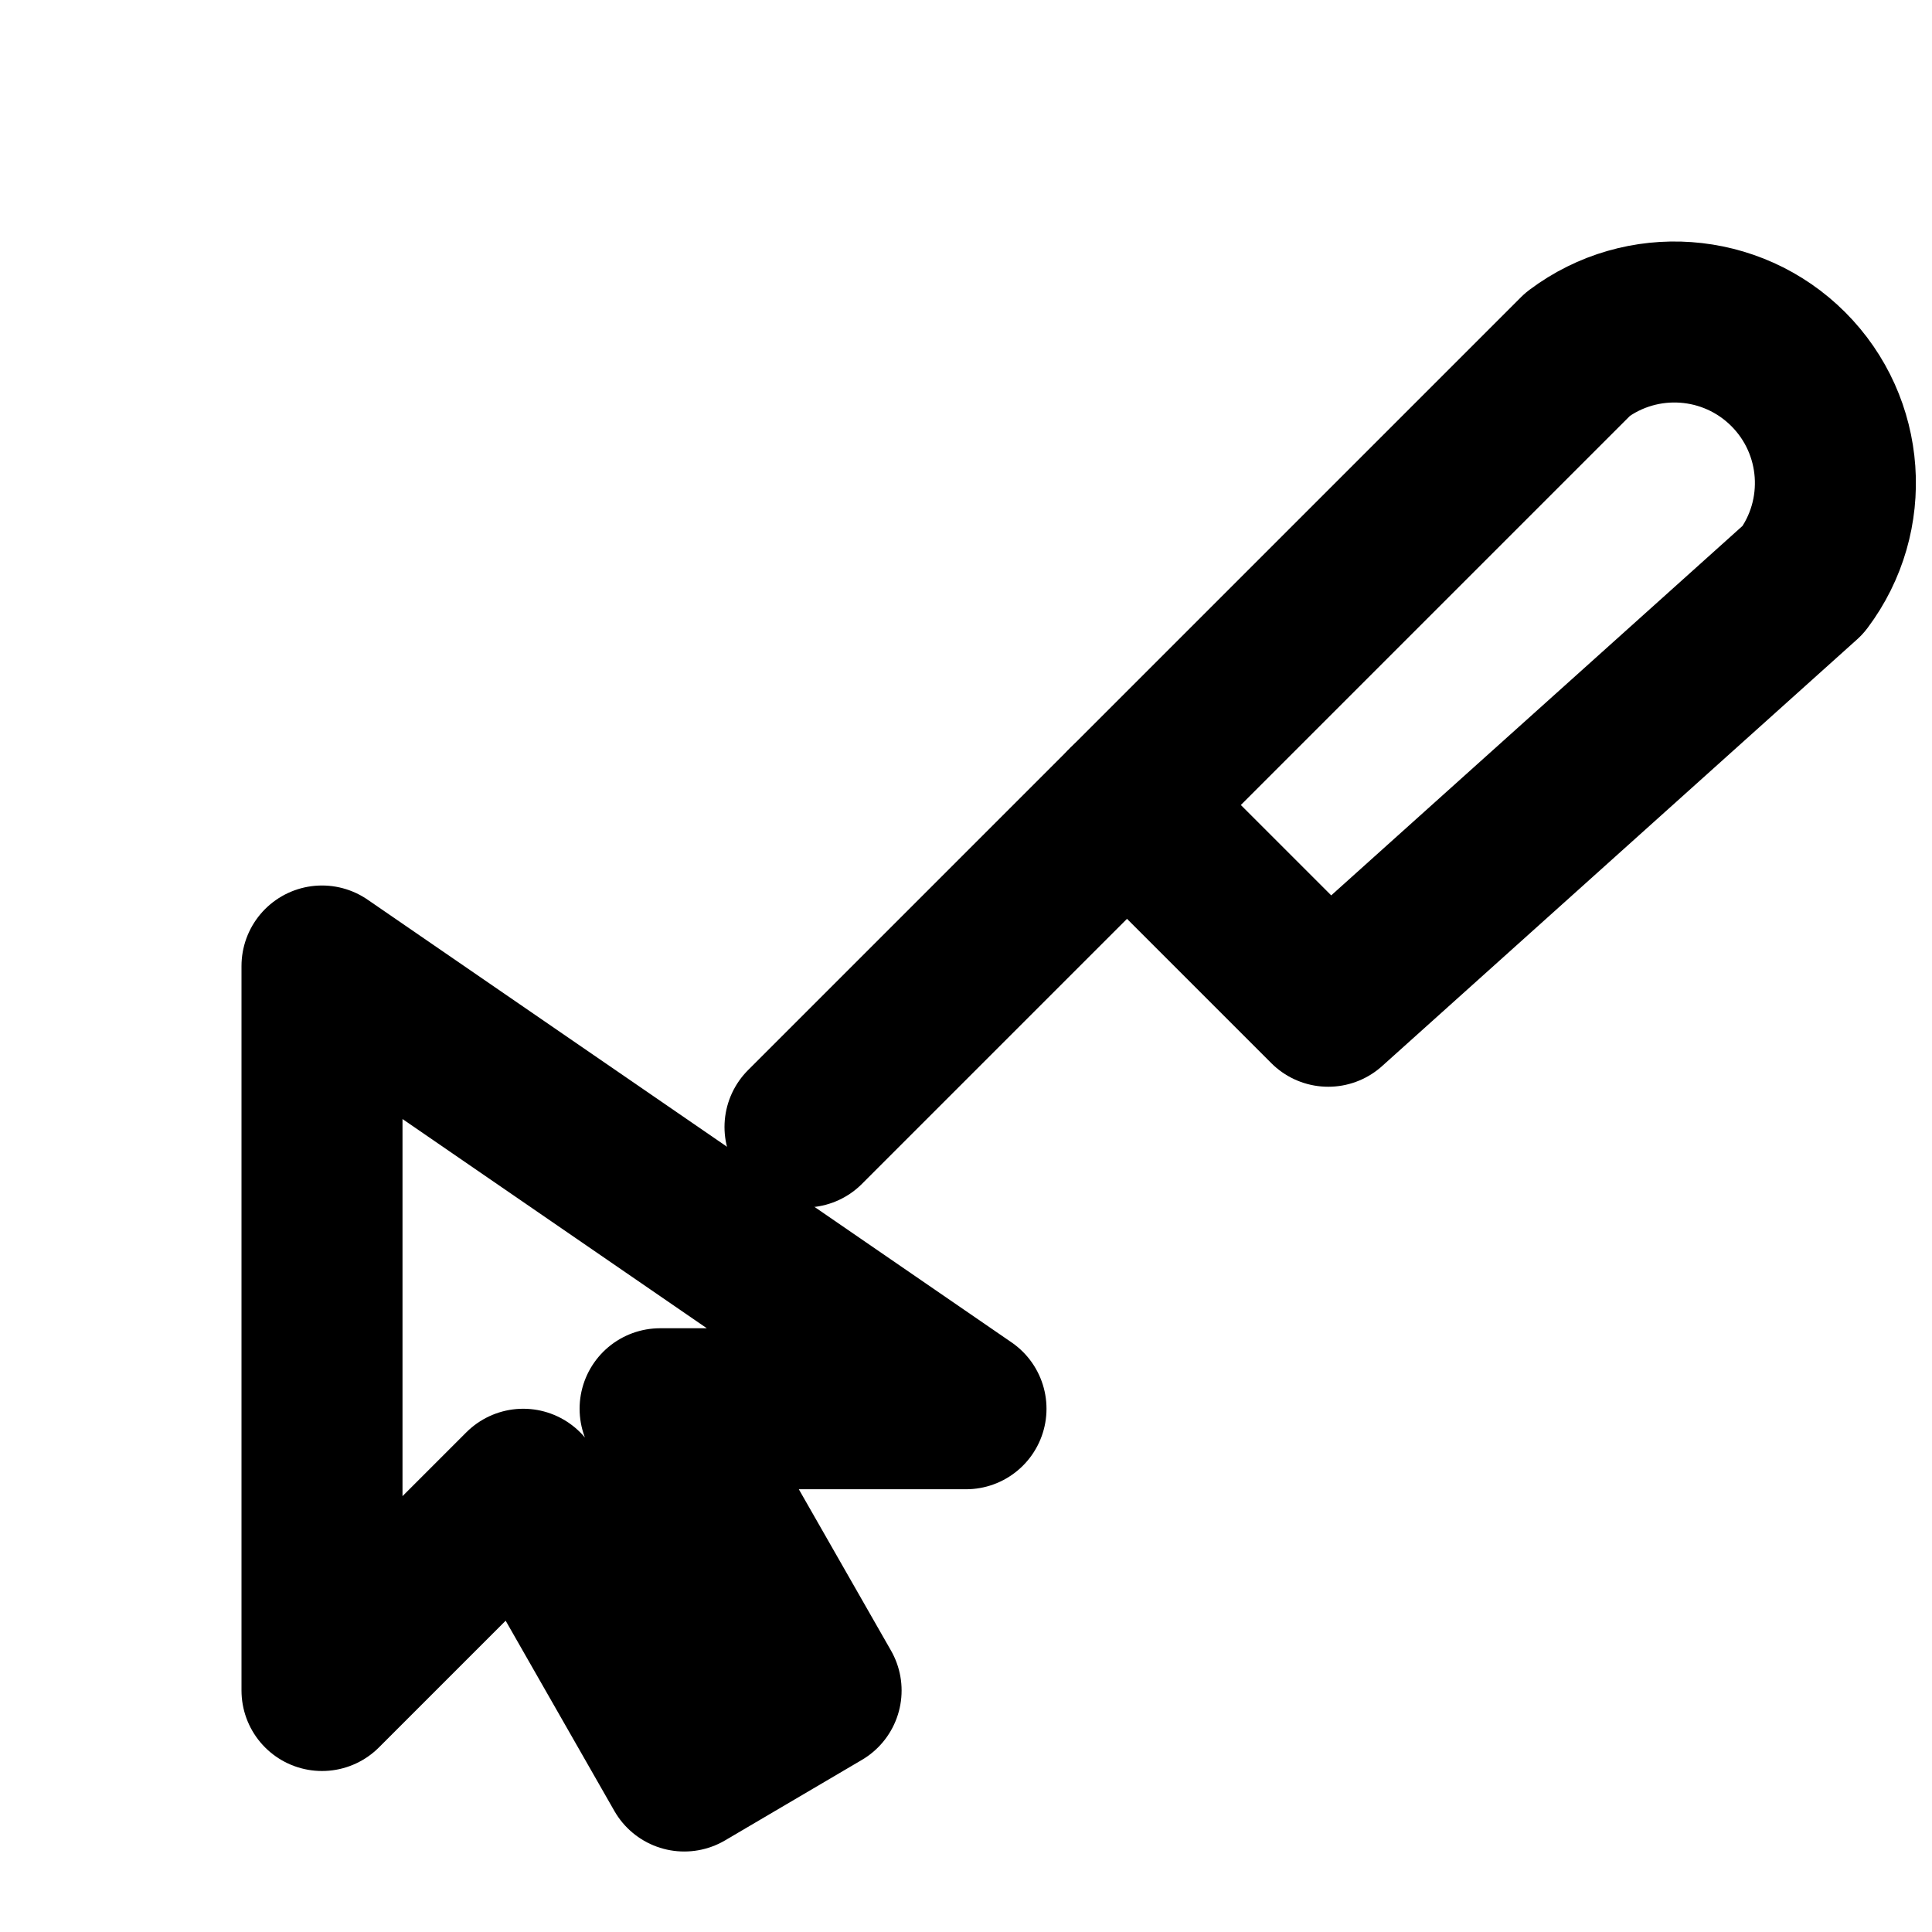
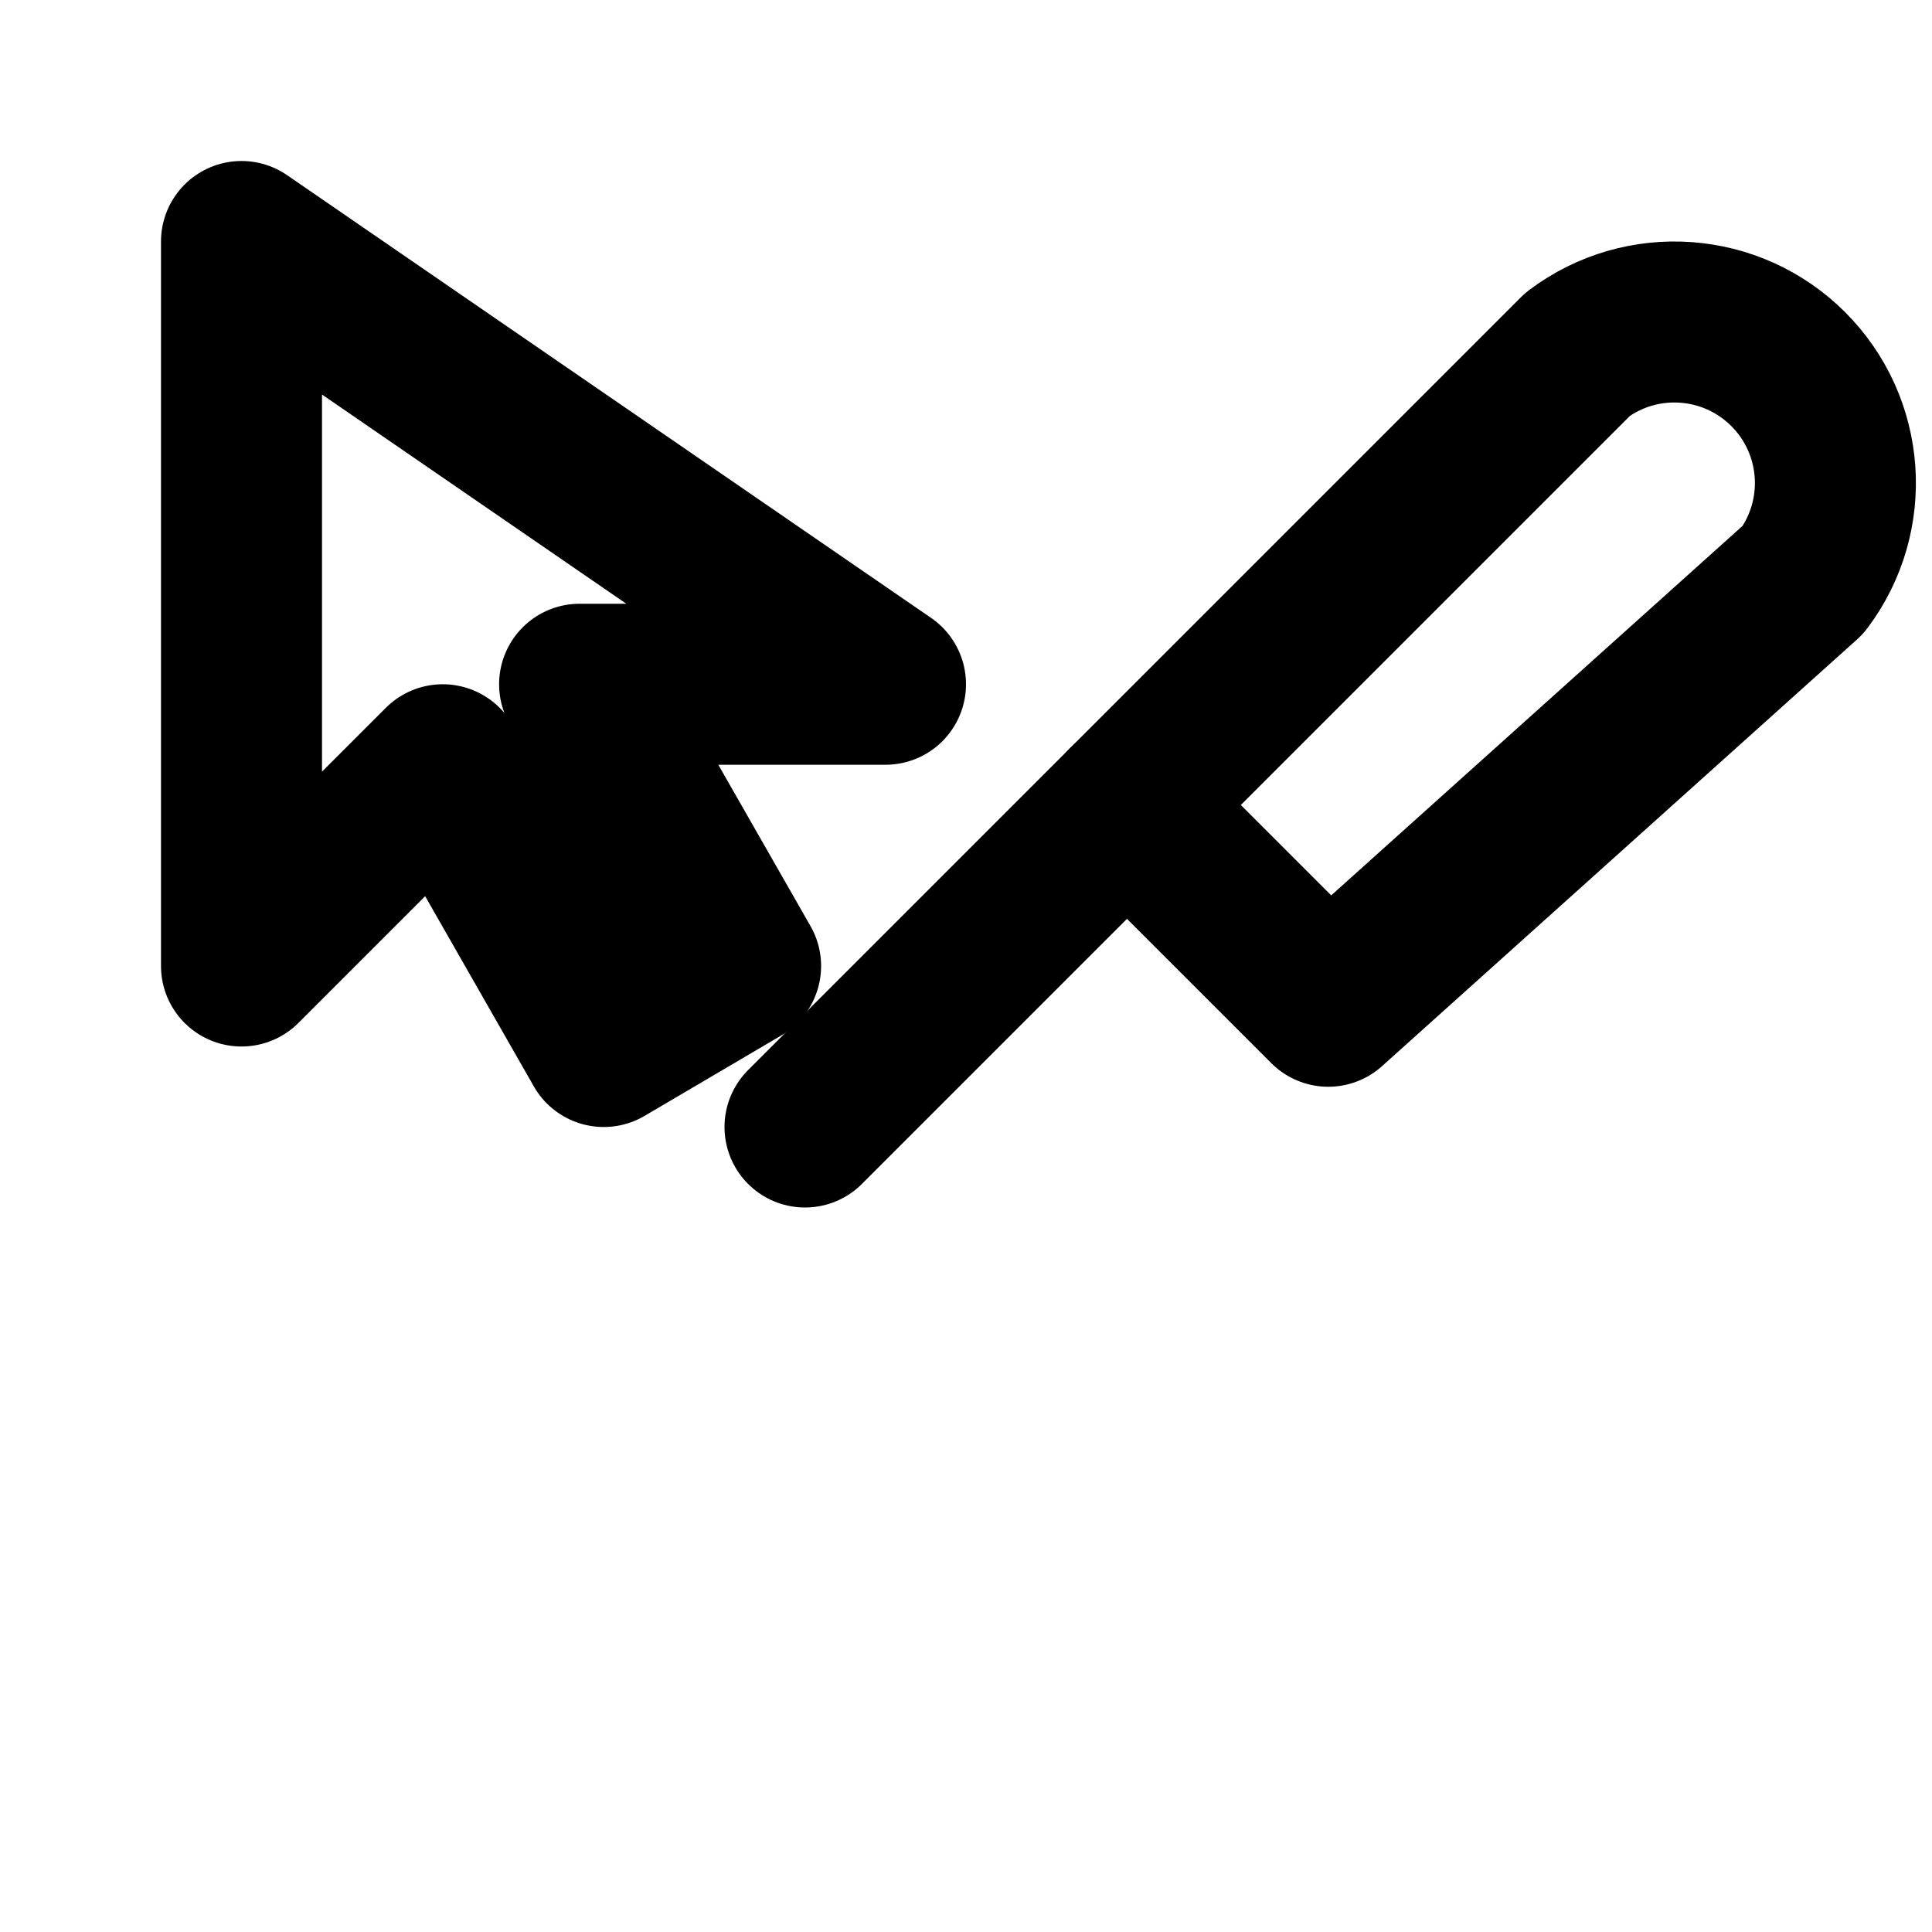
<svg xmlns="http://www.w3.org/2000/svg" width="24" height="24" viewBox="0 0 24 24" fill="none" stroke="currentColor" stroke-width="2" stroke-linecap="round" stroke-linejoin="round">
  <path d="M10 14l4-4" />
  <path d="M14 10l5.6-5.6a2 2 0 0 1 2.8 2.8L16.5 12.5z" />
-   <path d="M4 12v9l2.5-2.5 2 3.5 1.7-1-2-3.5H12z" />
+   <path d="M3 3v9l2.5-2.5 2 3.5 1.7-1-2-3.5H11z" />
</svg>
